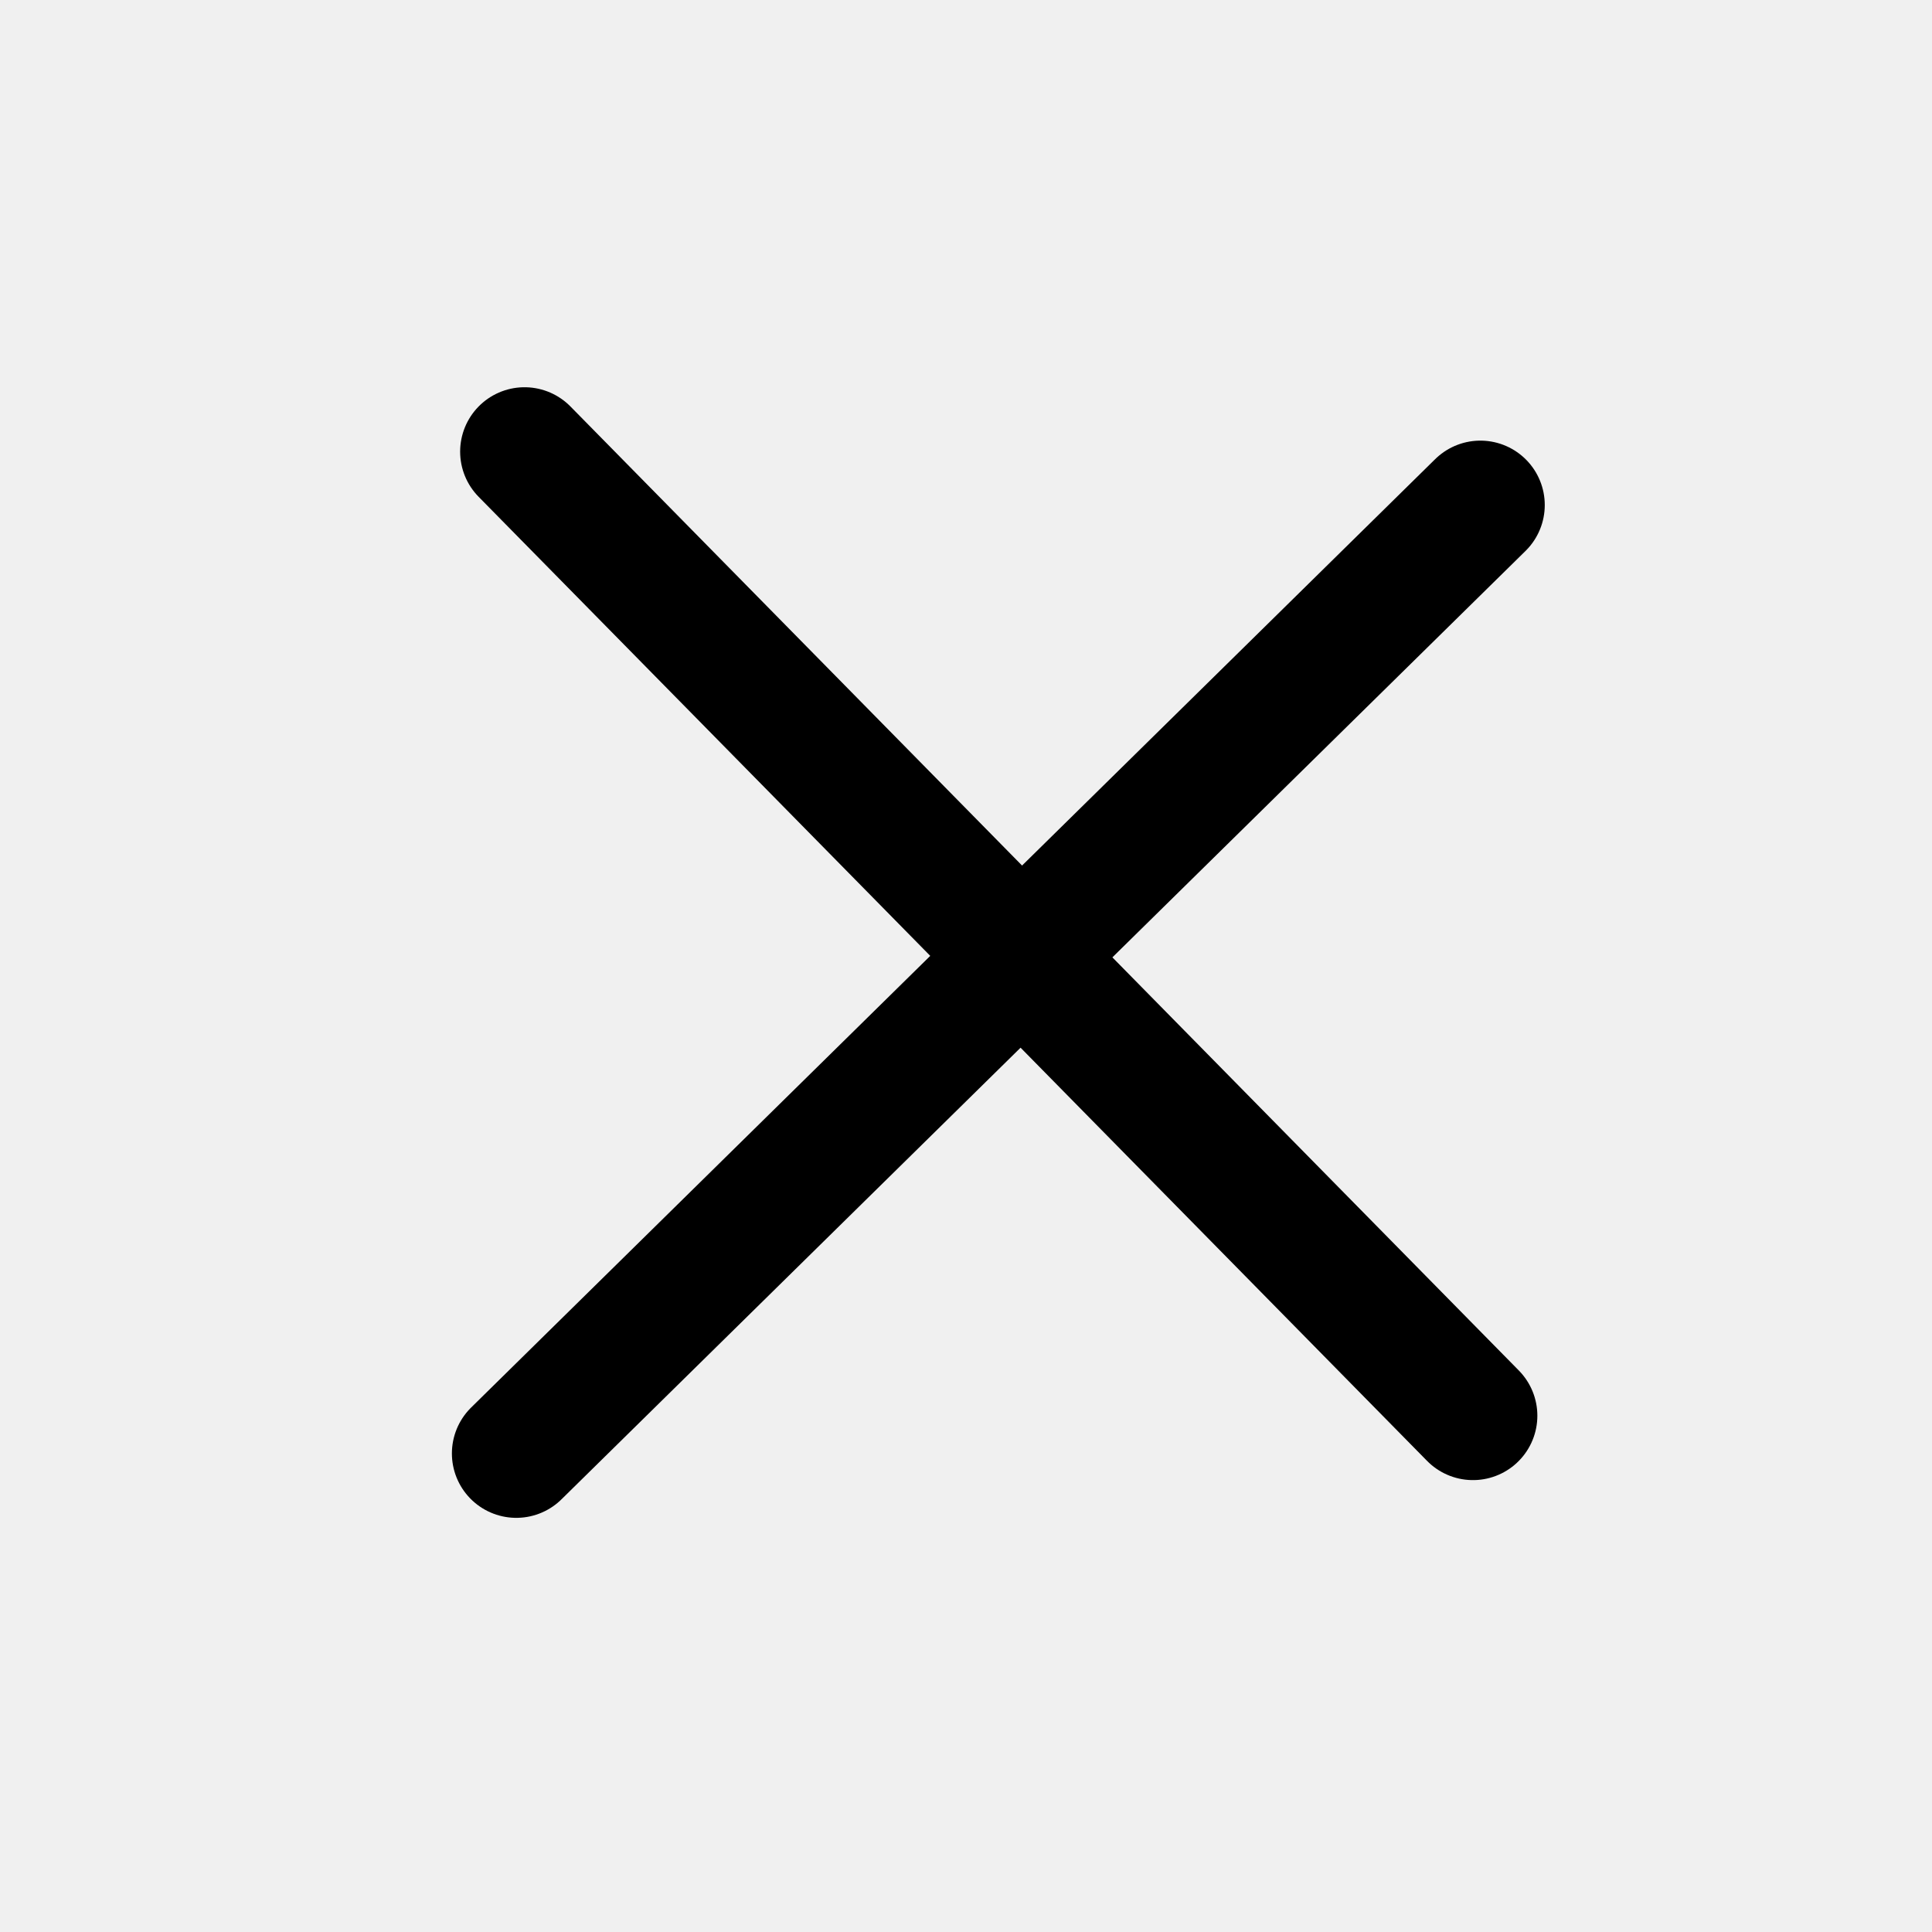
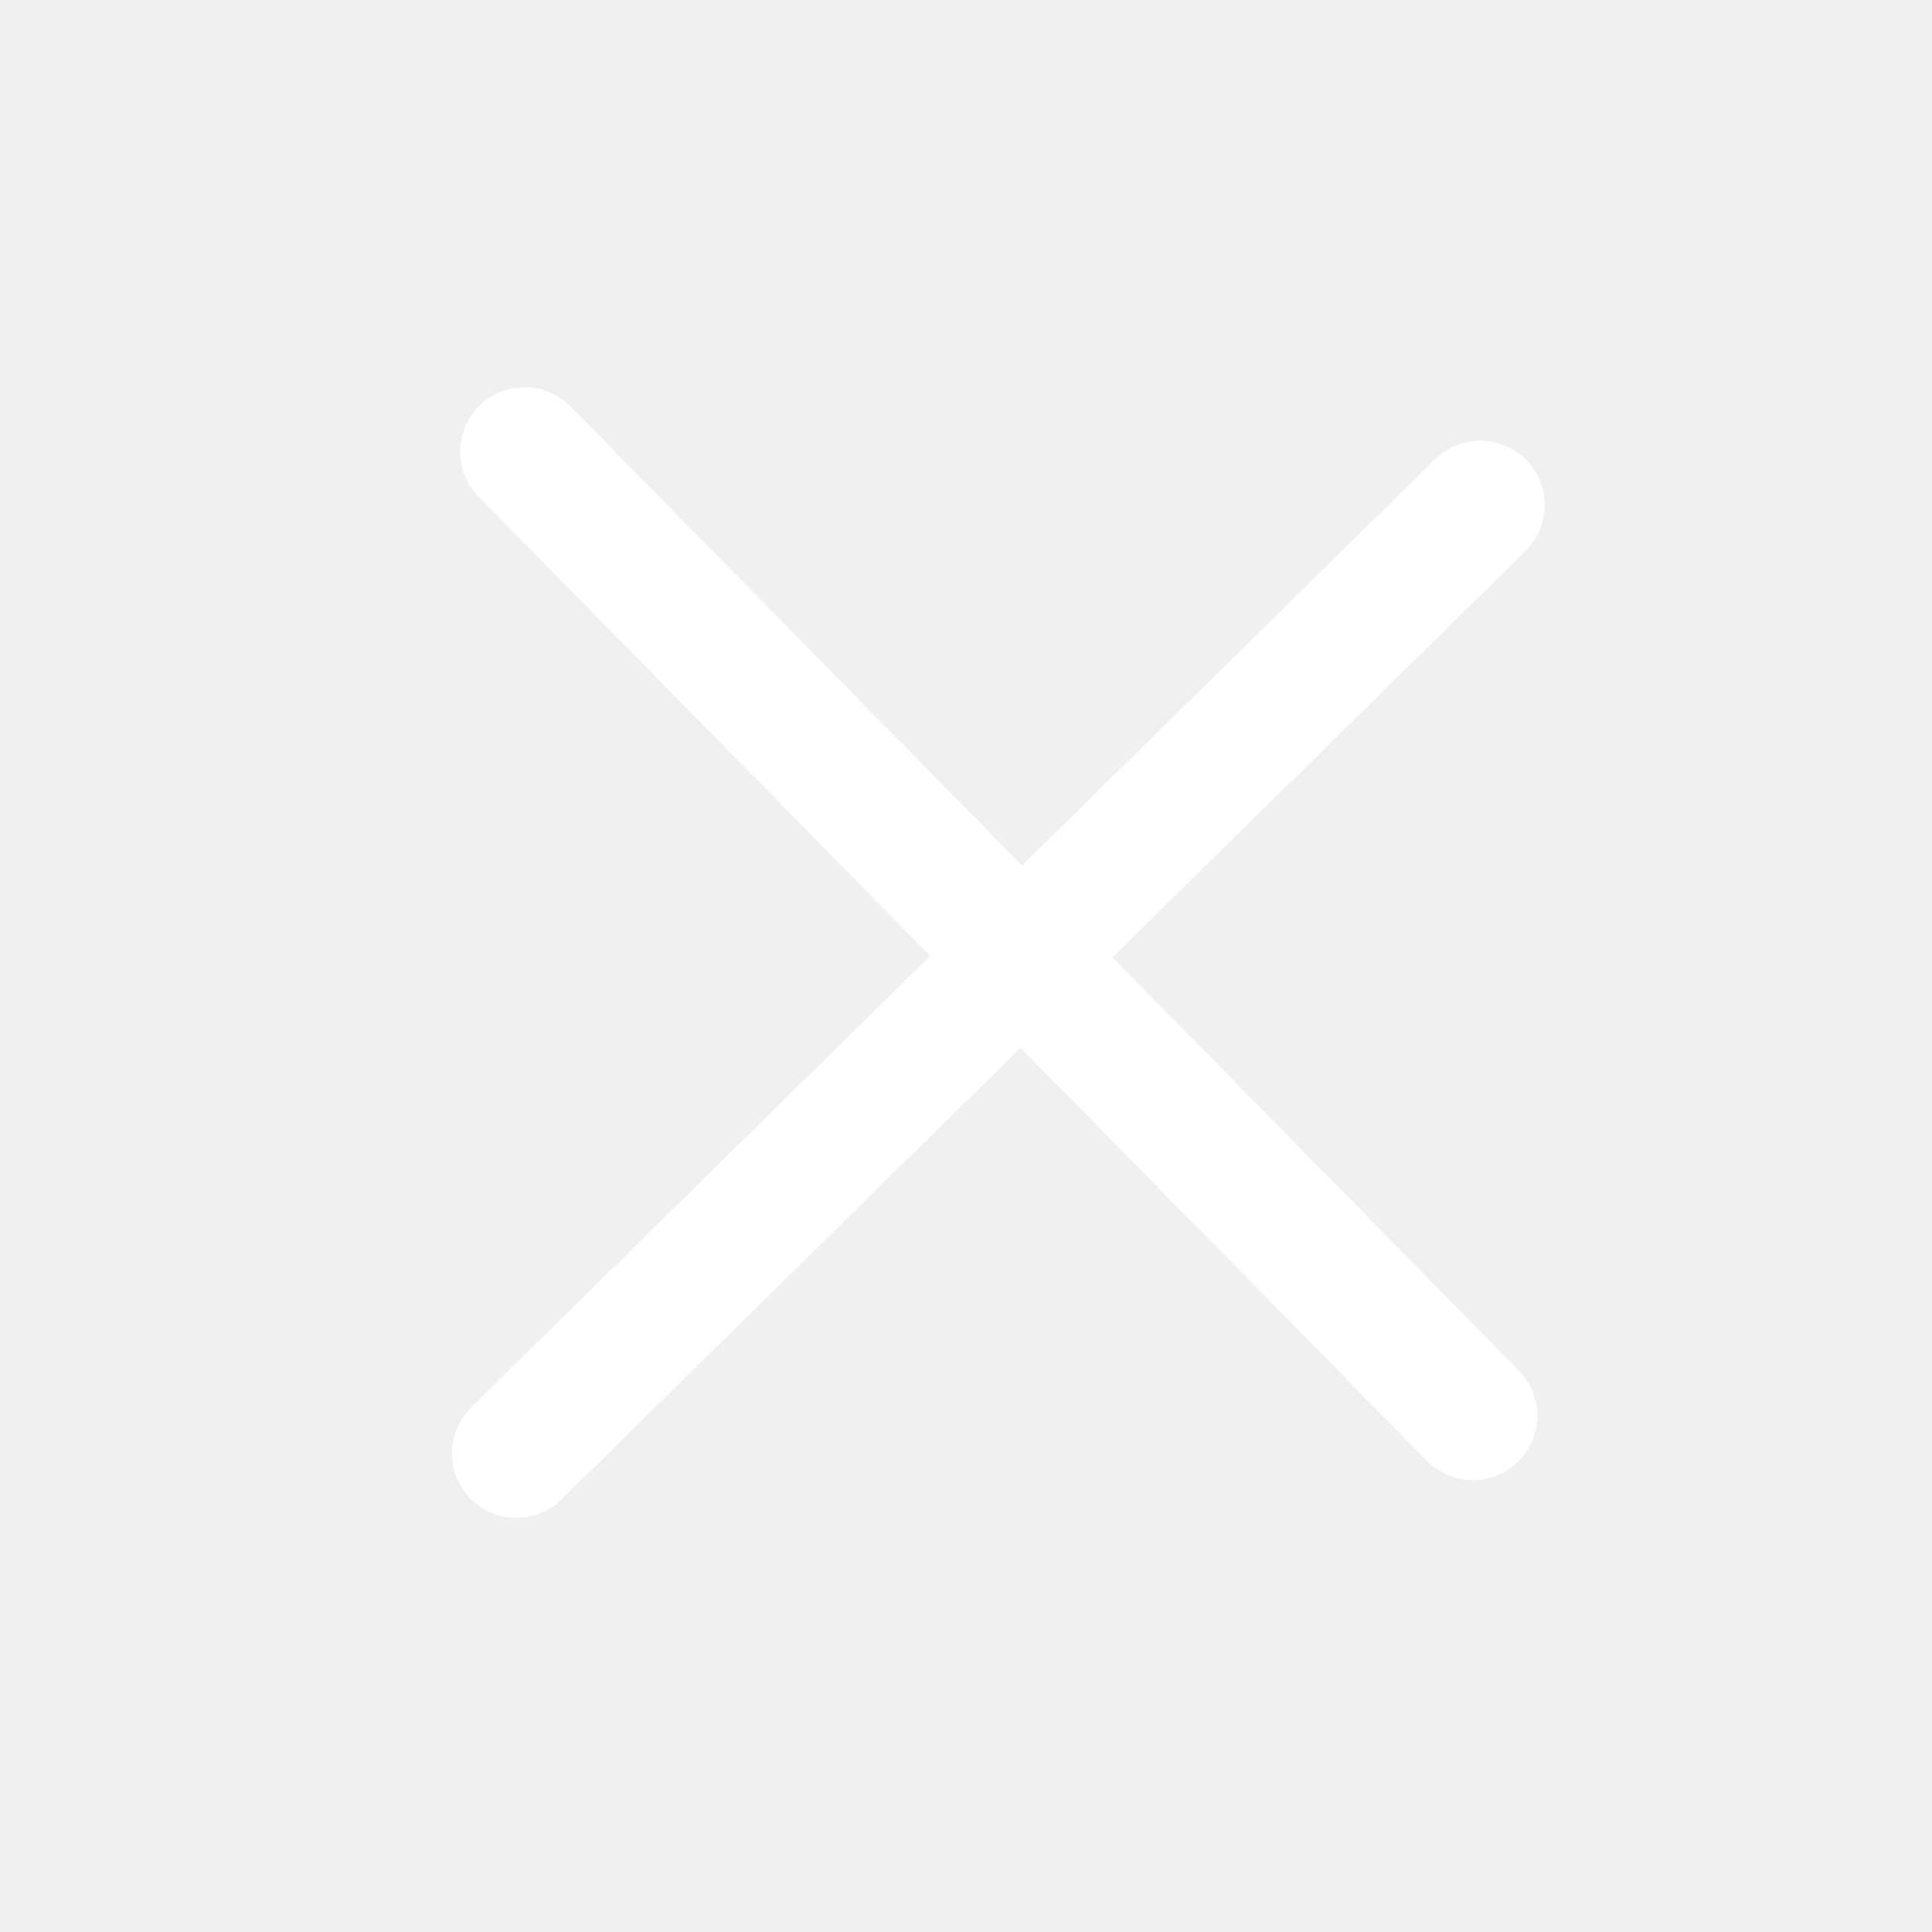
<svg xmlns="http://www.w3.org/2000/svg" width="30" height="30" viewBox="0 0 30 30" fill="none">
-   <path d="M8.145 7.013L22.872 21.983" stroke="black" stroke-width="2" stroke-linecap="round" />
-   <path d="M22.987 7.842L8.017 22.569" stroke="black" stroke-width="2" stroke-linecap="round" />
+   <path d="M8.145 7.013L22.872 21.983" stroke="white" stroke-width="2" stroke-linecap="round" />
+   <path d="M22.987 7.842L8.017 22.569" stroke="white" stroke-width="2" stroke-linecap="round" />
</svg>
